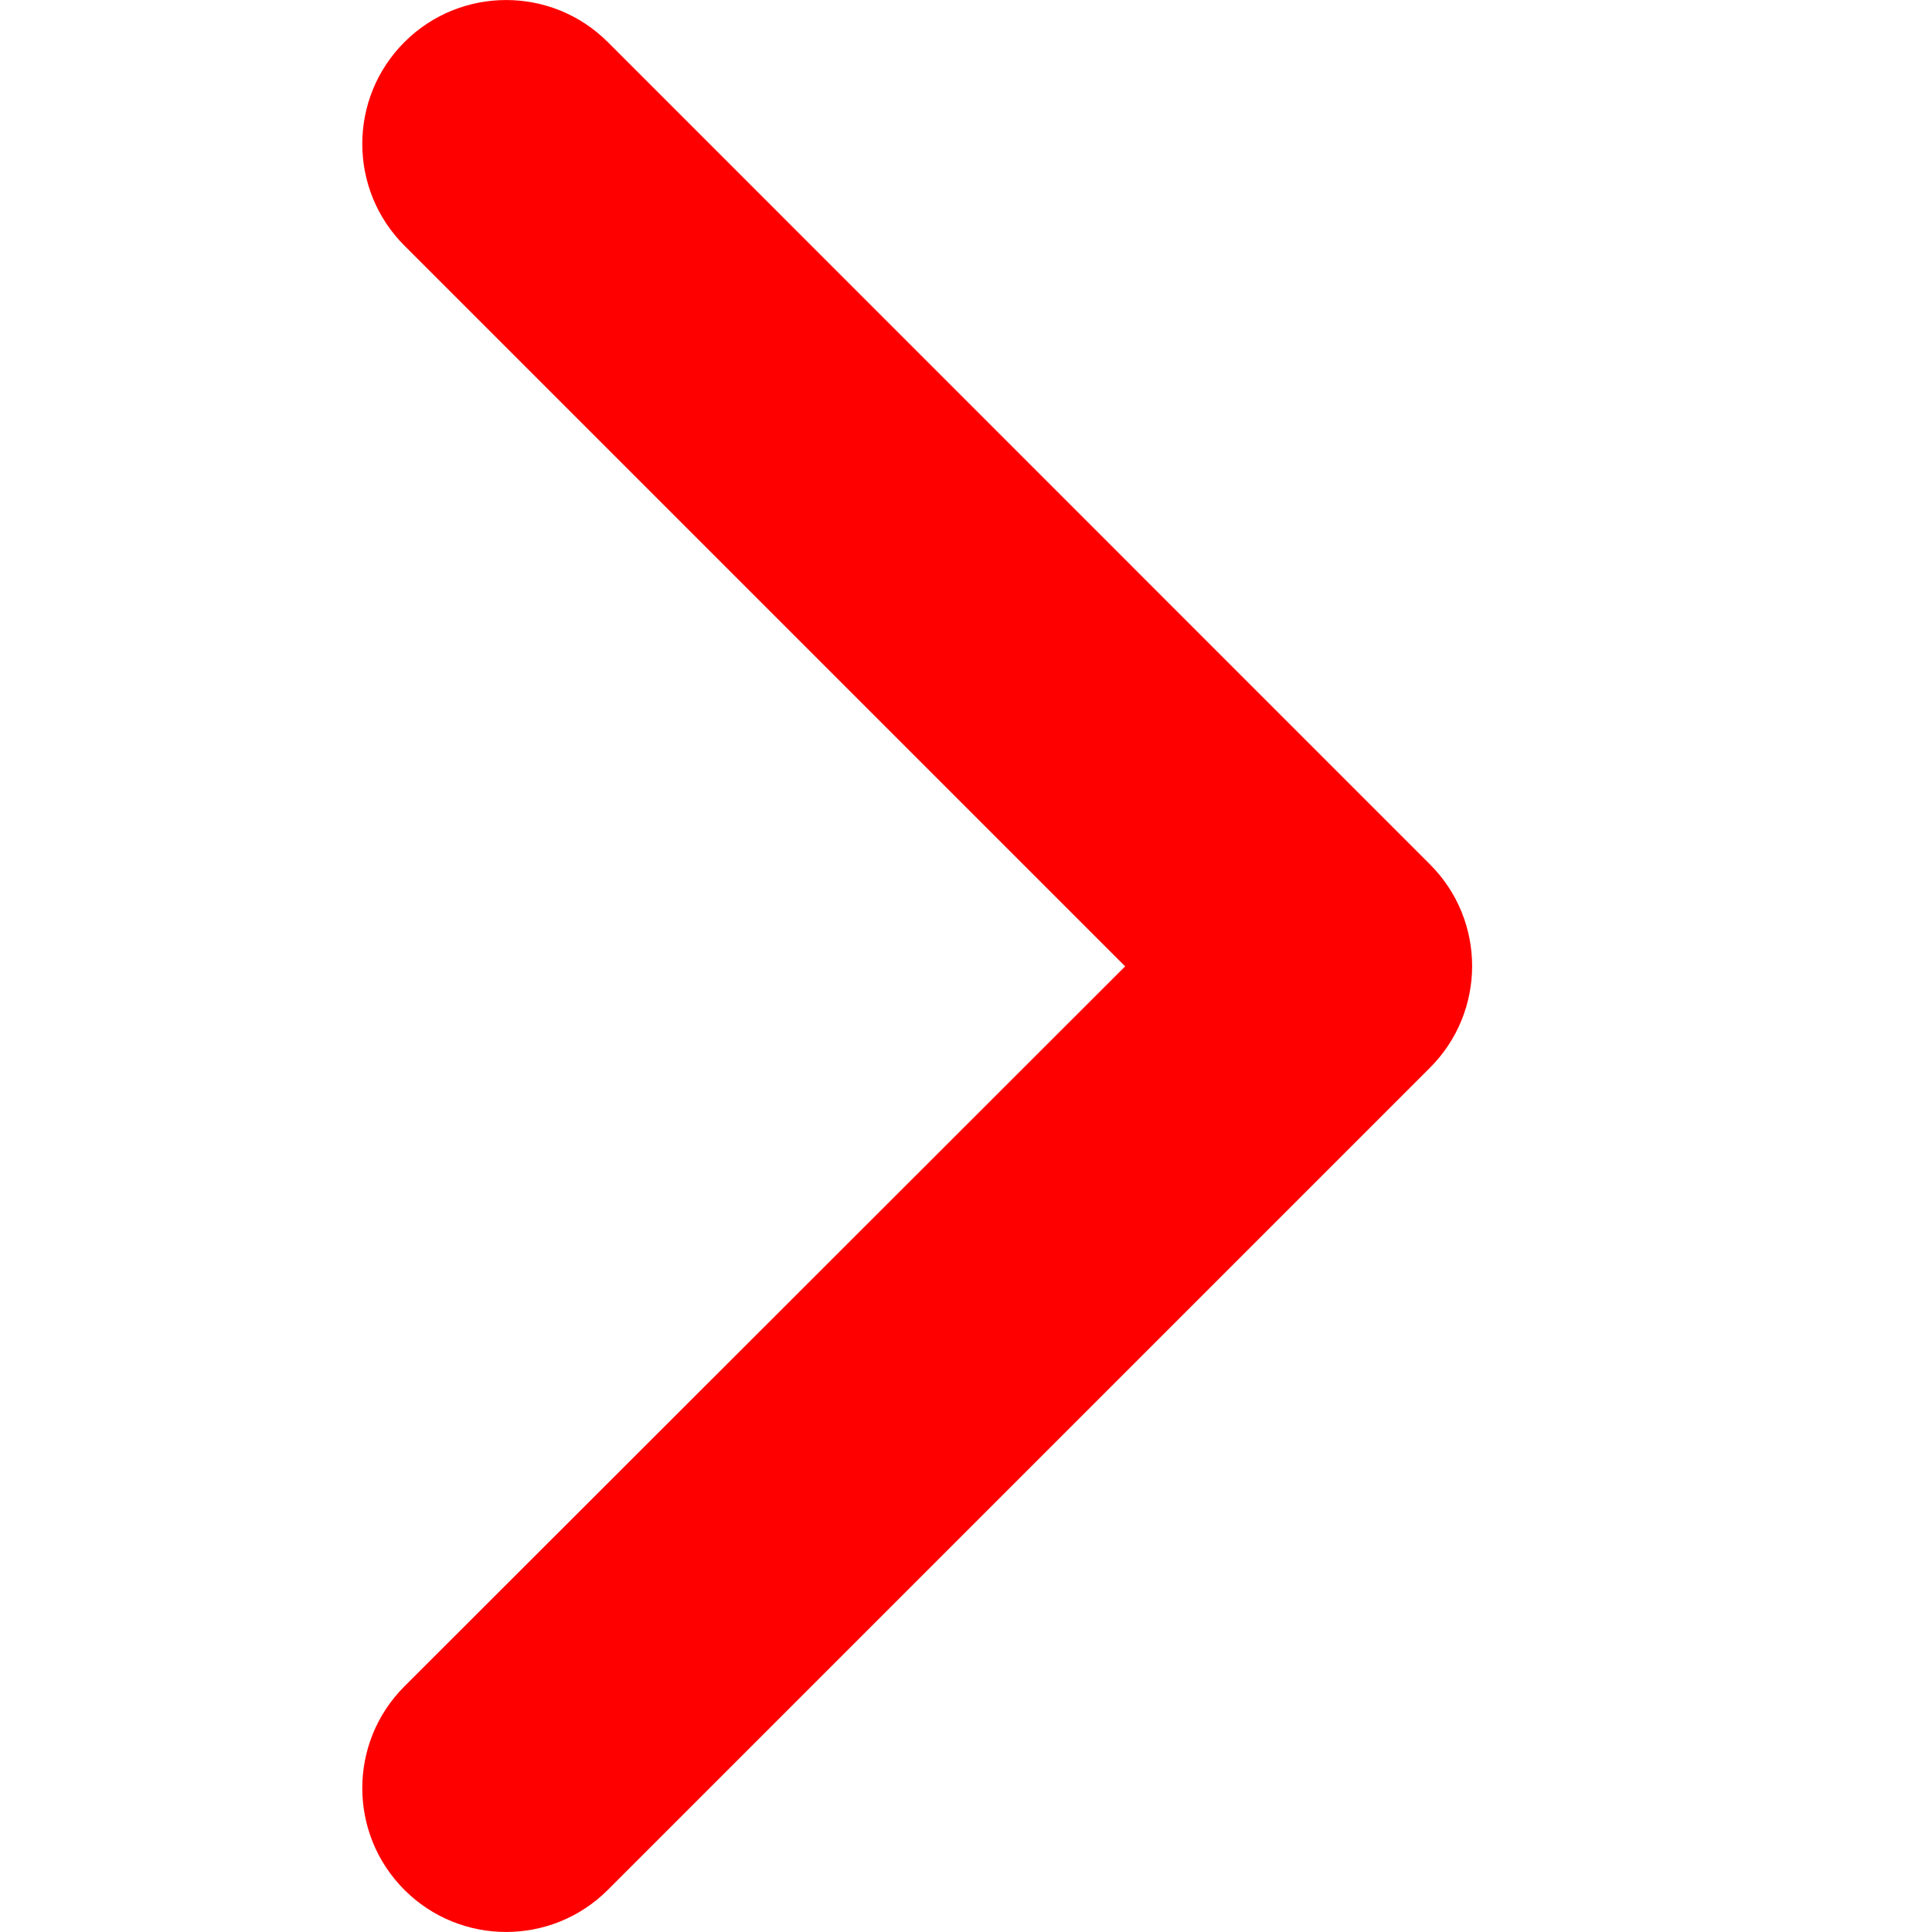
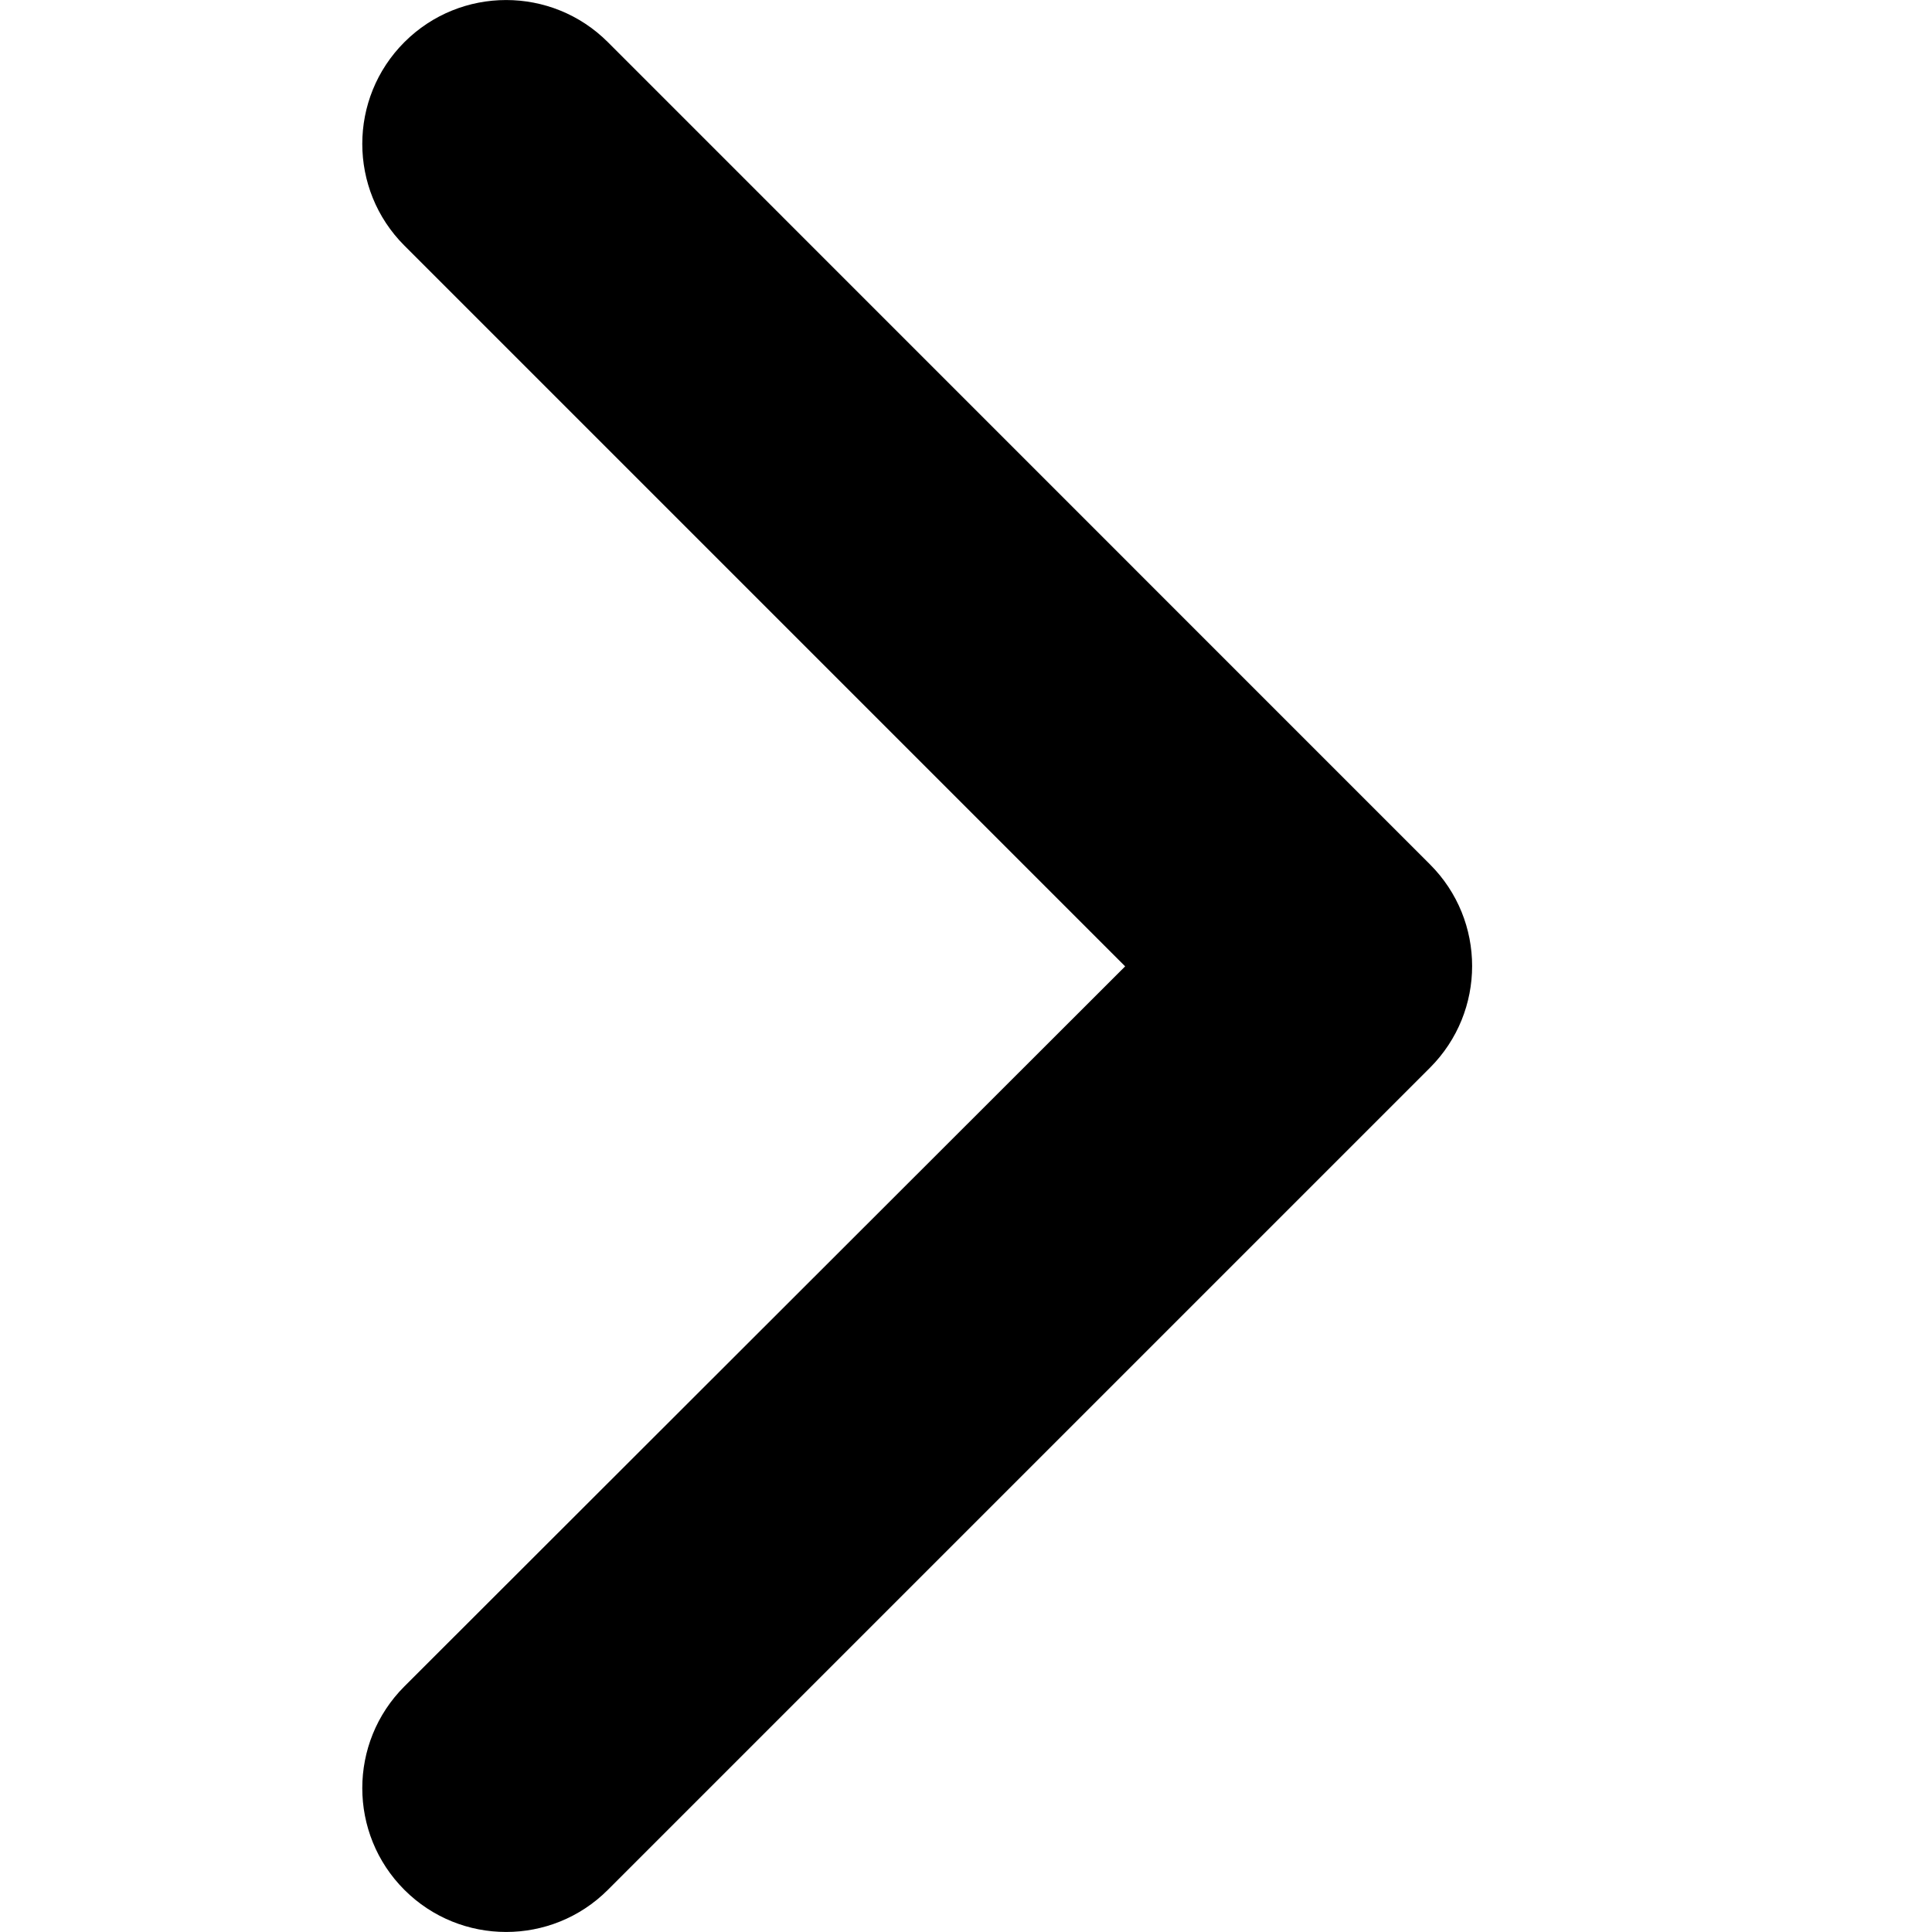
<svg xmlns="http://www.w3.org/2000/svg" viewBox="0 0 16 16">
-   <path d="M3.349 13.966C2.884 14.431 2.884 15.186 3.349 15.651C3.814 16.116 4.569 16.116 5.034 15.651L11.842 8.843C12.308 8.377 12.308 7.623 11.842 7.158L5.034 0.349C4.569 -0.116 3.814 -0.116 3.349 0.349C2.884 0.814 2.884 1.569 3.349 2.034L9.318 8.003L3.349 13.966Z" fill="red" />
+   <path d="M3.349 13.966C2.884 14.431 2.884 15.186 3.349 15.651C3.814 16.116 4.569 16.116 5.034 15.651L11.842 8.843C12.308 8.377 12.308 7.623 11.842 7.158L5.034 0.349C4.569 -0.116 3.814 -0.116 3.349 0.349C2.884 0.814 2.884 1.569 3.349 2.034L9.318 8.003L3.349 13.966Z" />
</svg>
